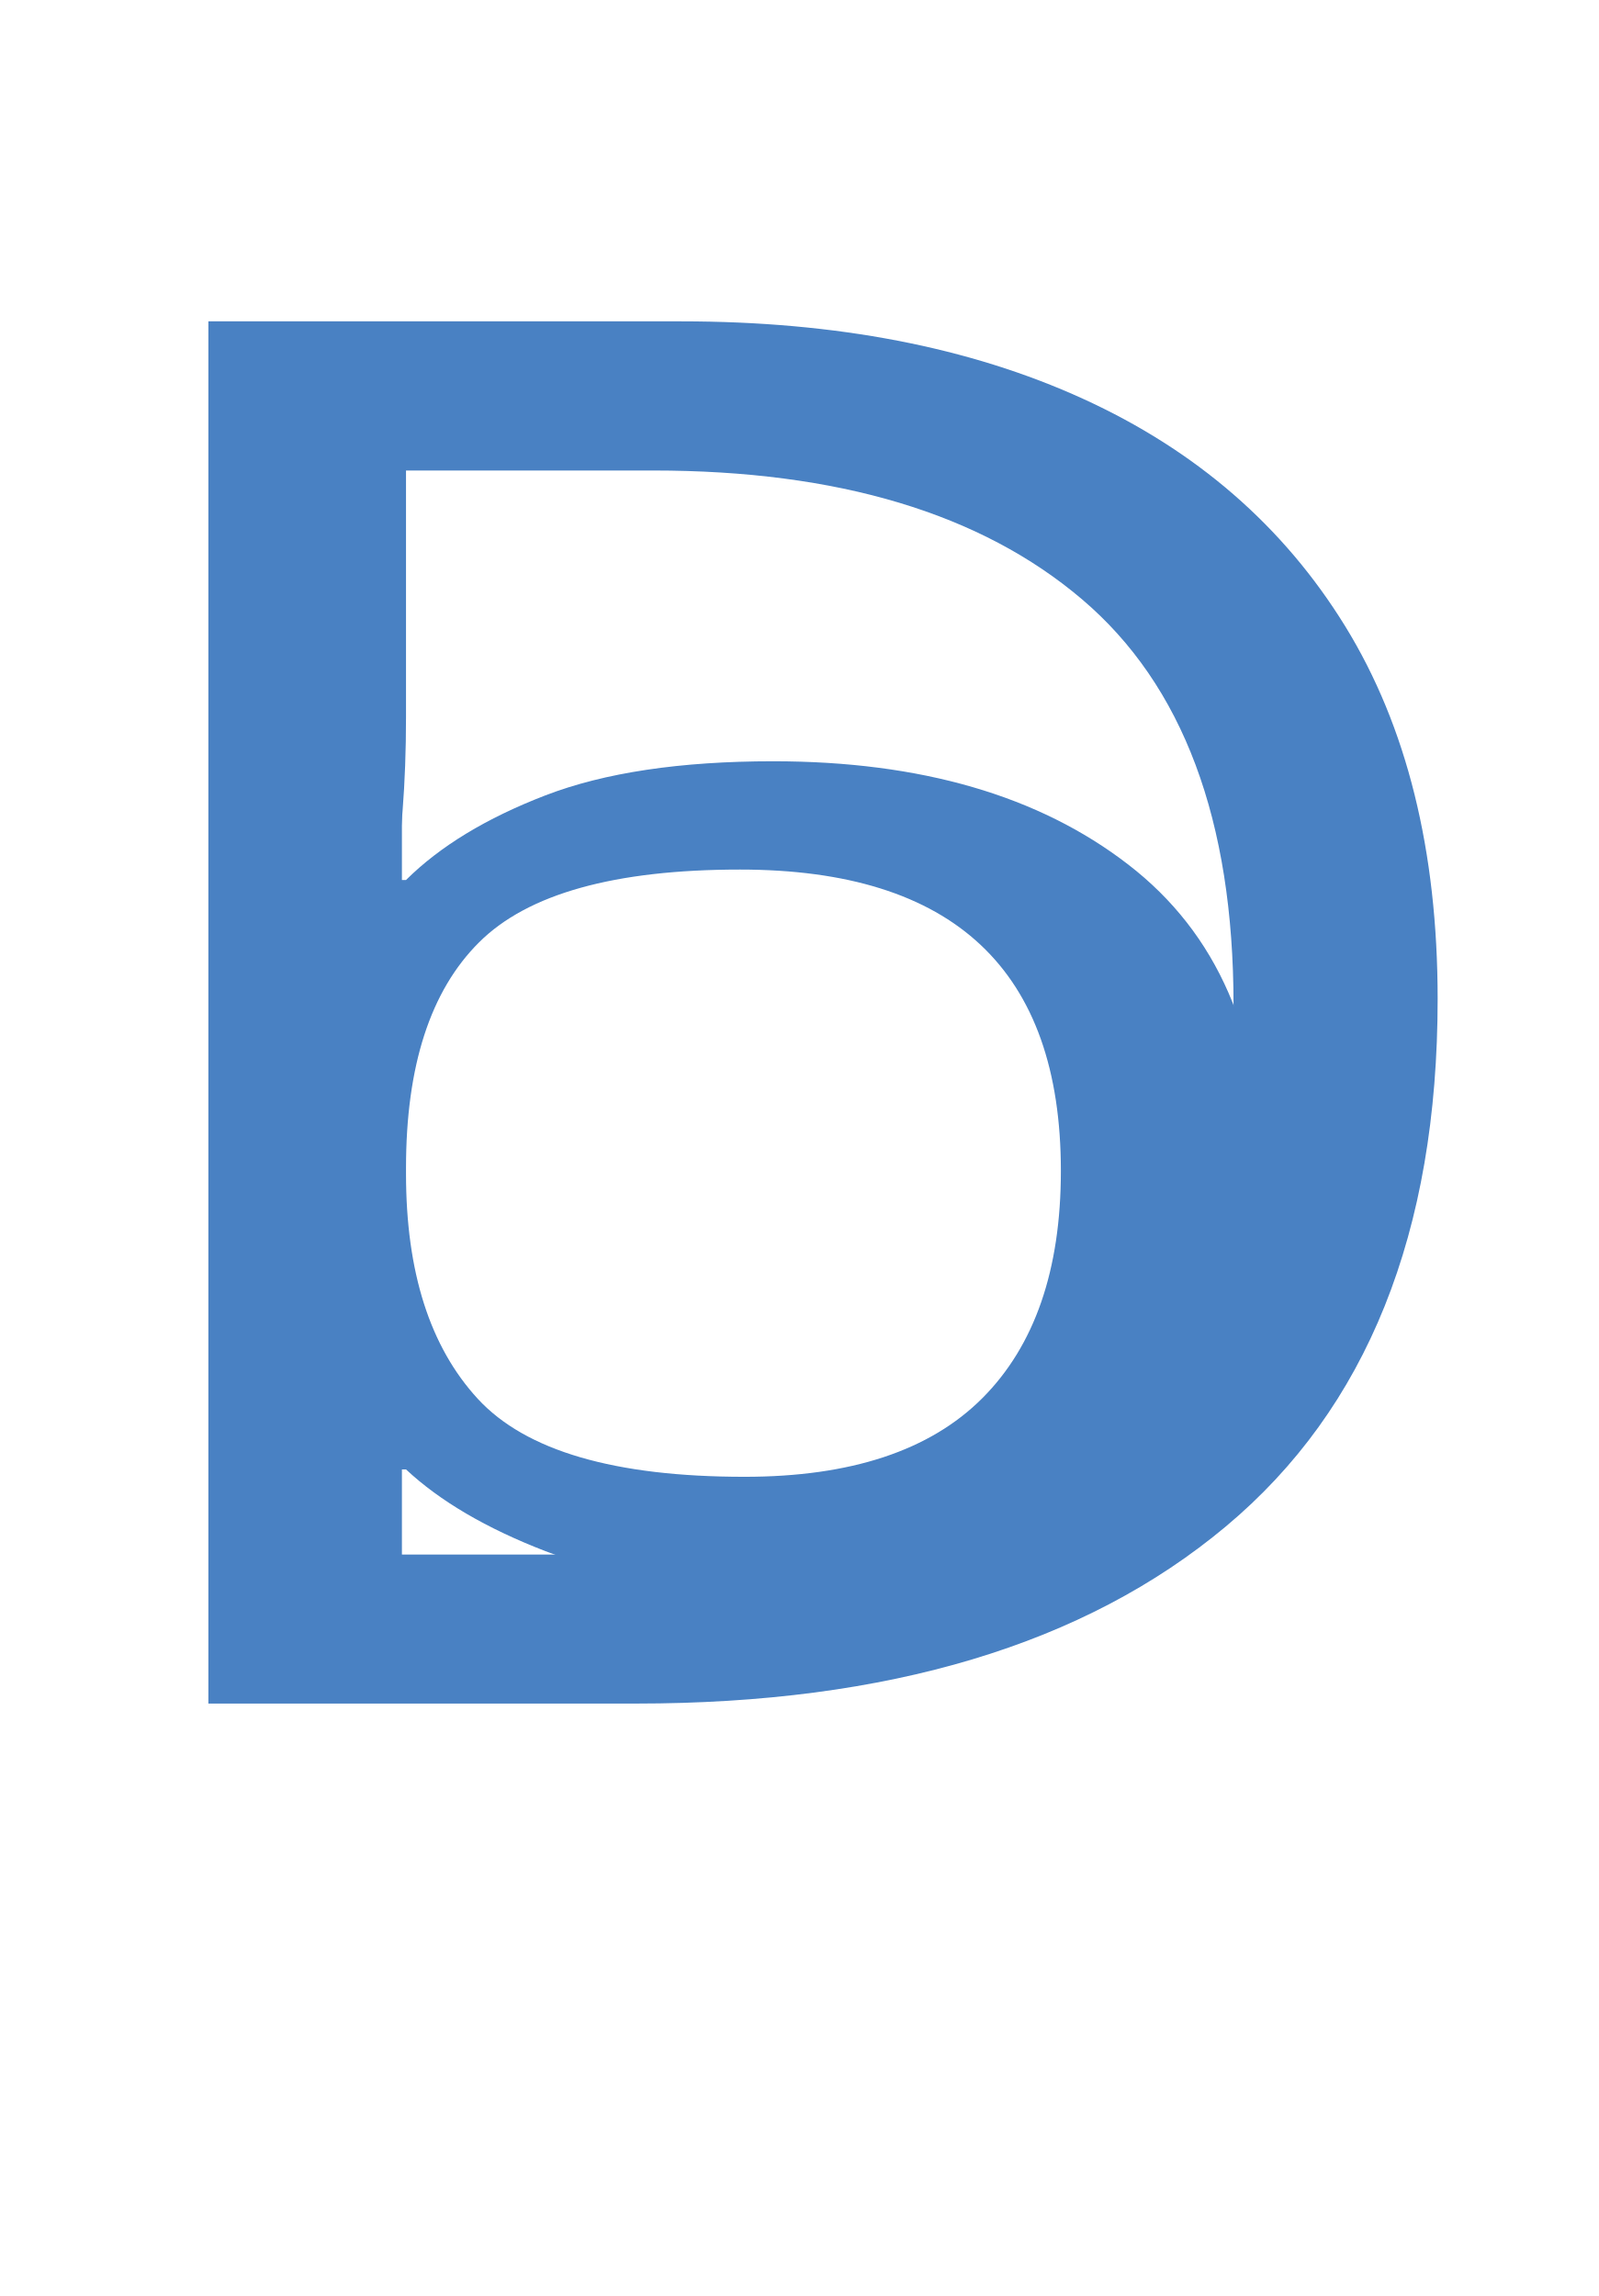
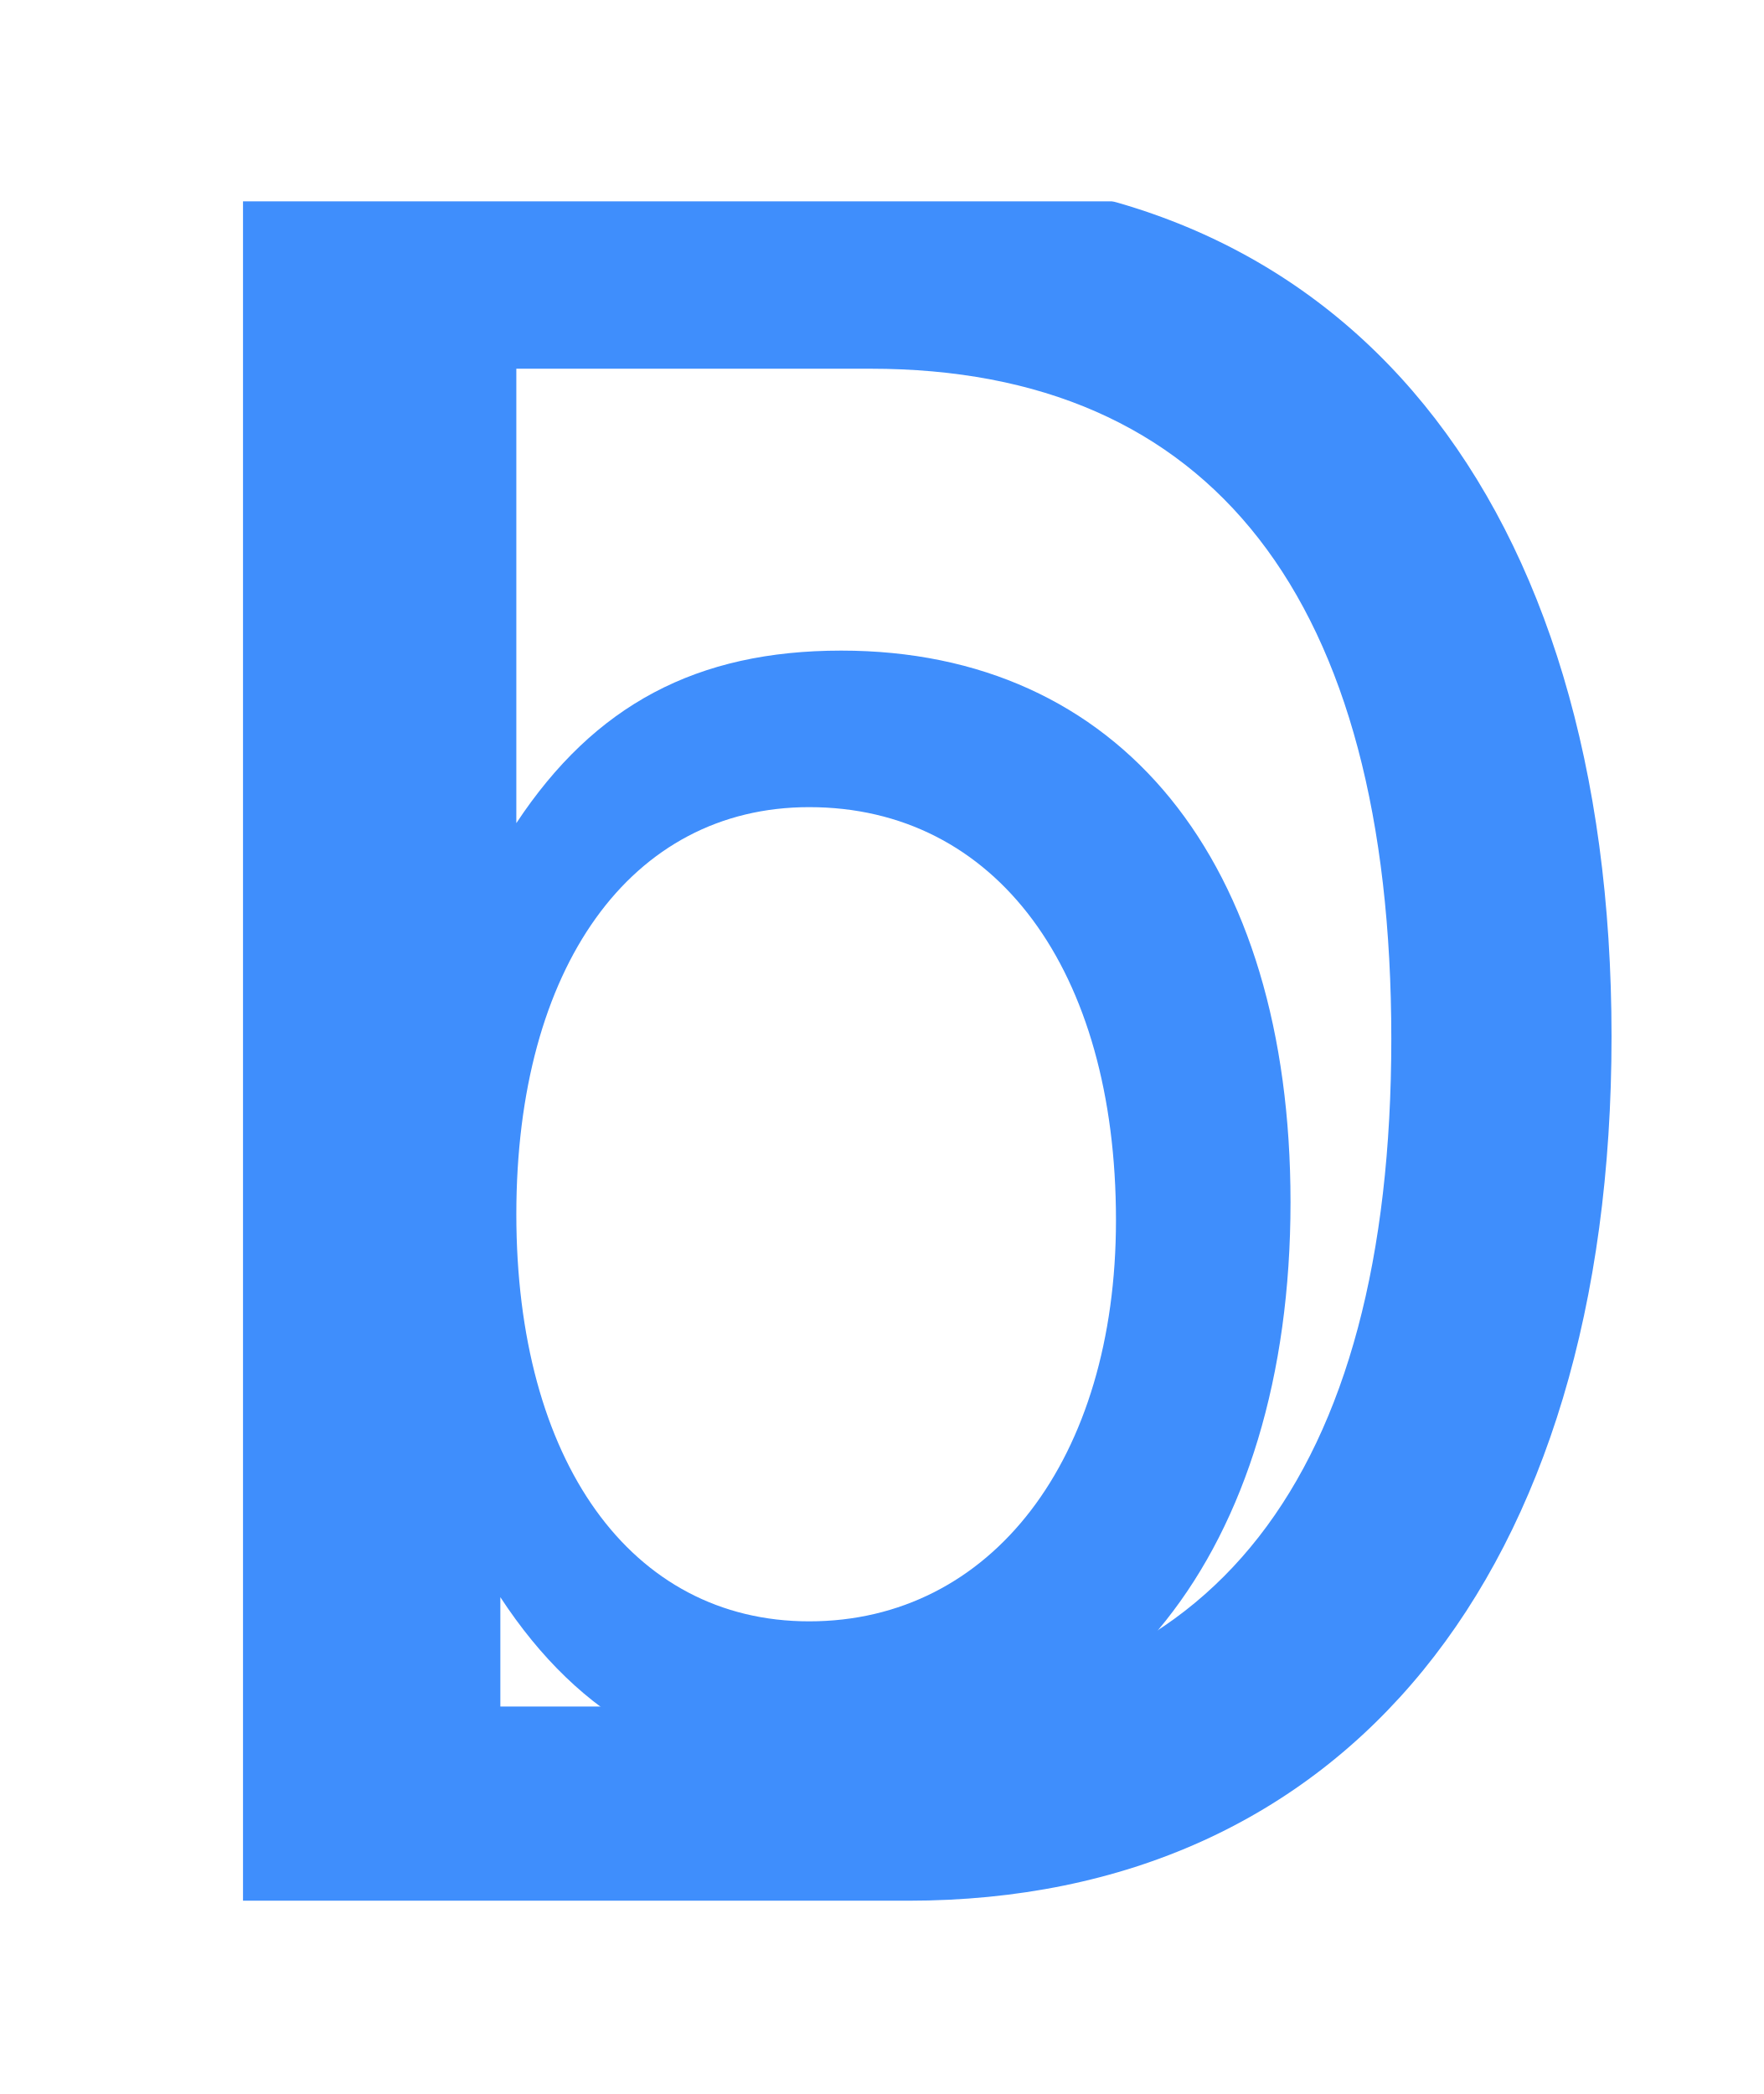
- <svg xmlns="http://www.w3.org/2000/svg" id="レイヤー_1" data-name="レイヤー 1" viewBox="0 0 162.62 233.54">
+ <svg xmlns="http://www.w3.org/2000/svg" width="219" height="260" viewBox="0 0 219 260">
  <defs>
-     <style>.cls-1{font-size:196.91px;}.cls-1,.cls-2{fill:#4981c3;font-family:YuGo-Medium-83pv-RKSJ-H, YuGothic;}.cls-2{font-size:151.02px;}</style>
+     <clipPath id="clip-path">
+       <rect x="-15" y="-23" width="219" height="260" fill="none" />
+     </clipPath>
+     <clipPath id="clip-path-2">
+       <rect x="7" y="12" width="125" height="205" fill="none" />
+     </clipPath>
+     <clipPath id="clip-path-3">
+       <rect x="11" y="15" width="191" height="221" fill="none" />
+     </clipPath>
  </defs>
-   <text class="cls-1" transform="translate(0 173.28) scale(1.11 1)">D</text>
-   <text class="cls-2" transform="translate(2.37 159.73) scale(1.49 1)">b</text>
+   <g id="logo" transform="translate(-670 -293)">
+     <g id="スクロールグループ_2" data-name="スクロールグループ 2" transform="translate(685 316)" clip-path="url(#clip-path)" style="isolation: isolate">
+       <g id="logo-2" data-name="logo" transform="translate(-11 -13)">
+         <g id="スクロールグループ_3" data-name="スクロールグループ 3" transform="translate(26 13)" clip-path="url(#clip-path-2)" style="isolation: isolate">
+           <text id="b" transform="translate(0 192)" fill="#3f8efc" font-size="249" font-family="Helvetica">
+             <tspan x="0" y="0">b</tspan>
+           </text>
+         </g>
+         <g id="スクロールグループ_1" data-name="スクロールグループ 1" clip-path="url(#clip-path-3)" style="isolation: isolate">
+           <text id="D" transform="translate(0 226)" fill="#3f8efc" font-size="294" font-family="Helvetica">
+             <tspan x="0" y="0">D</tspan>
+           </text>
+         </g>
+       </g>
+     </g>
+   </g>
</svg>
